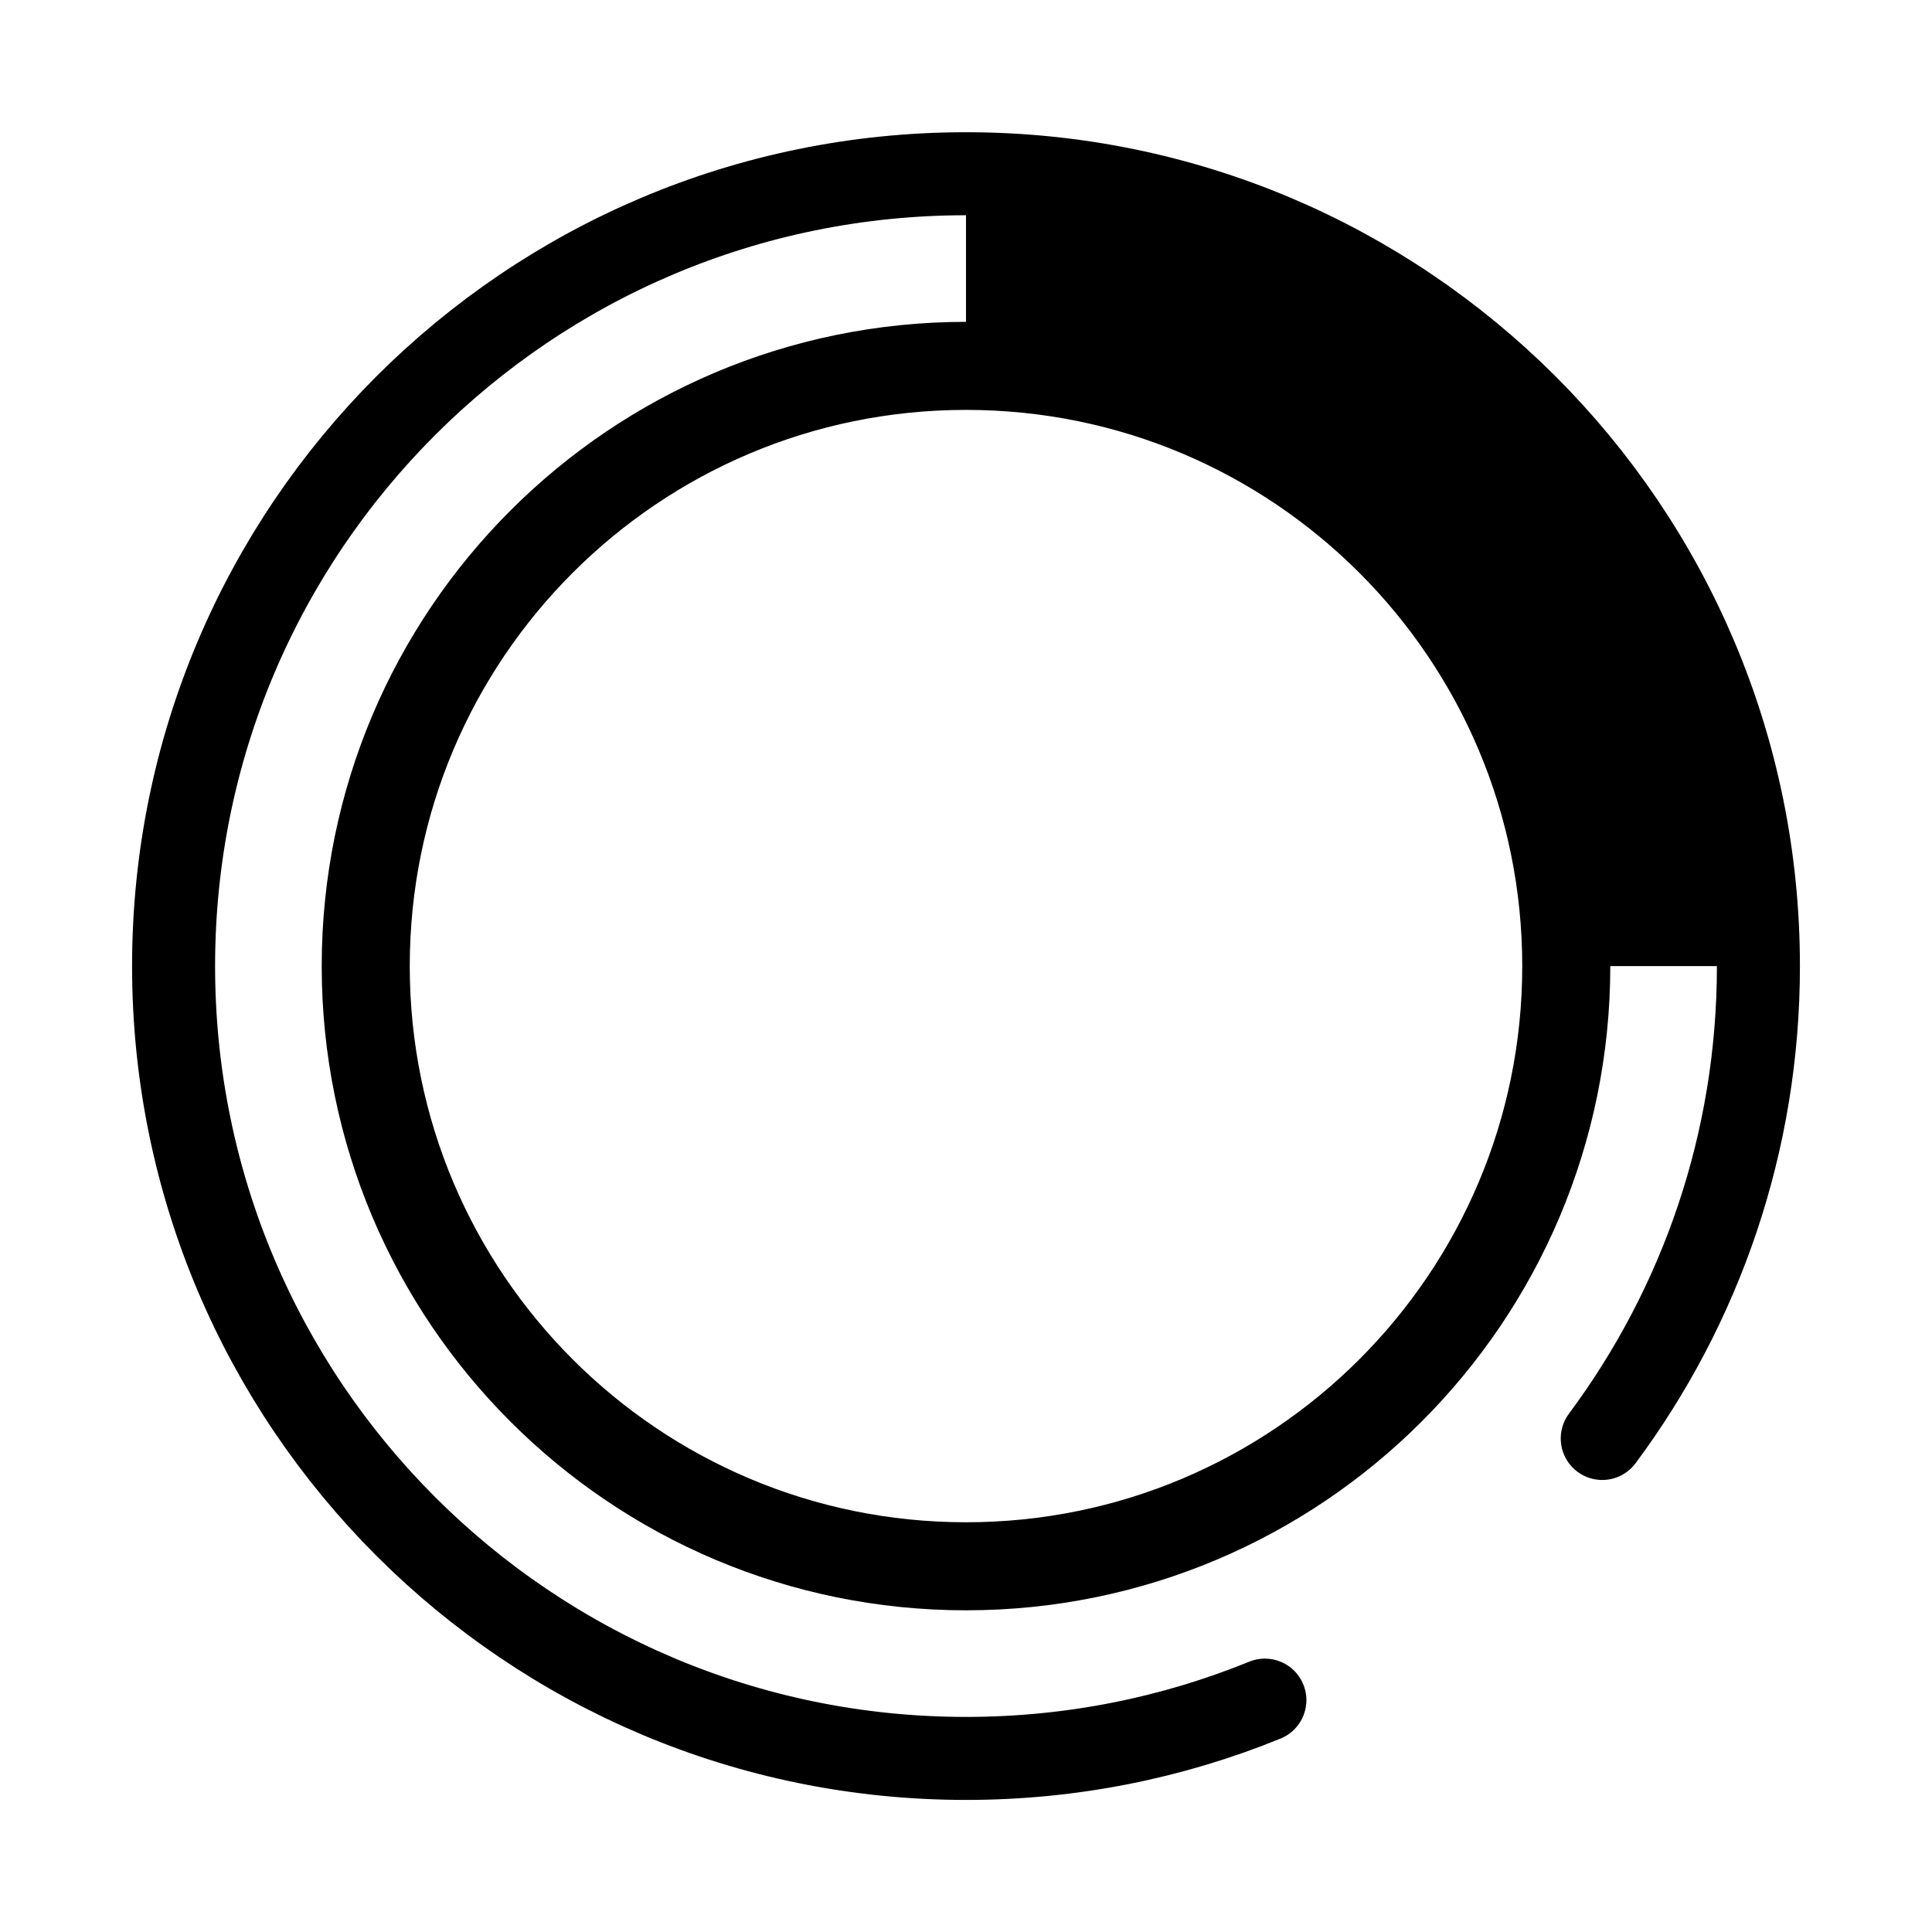
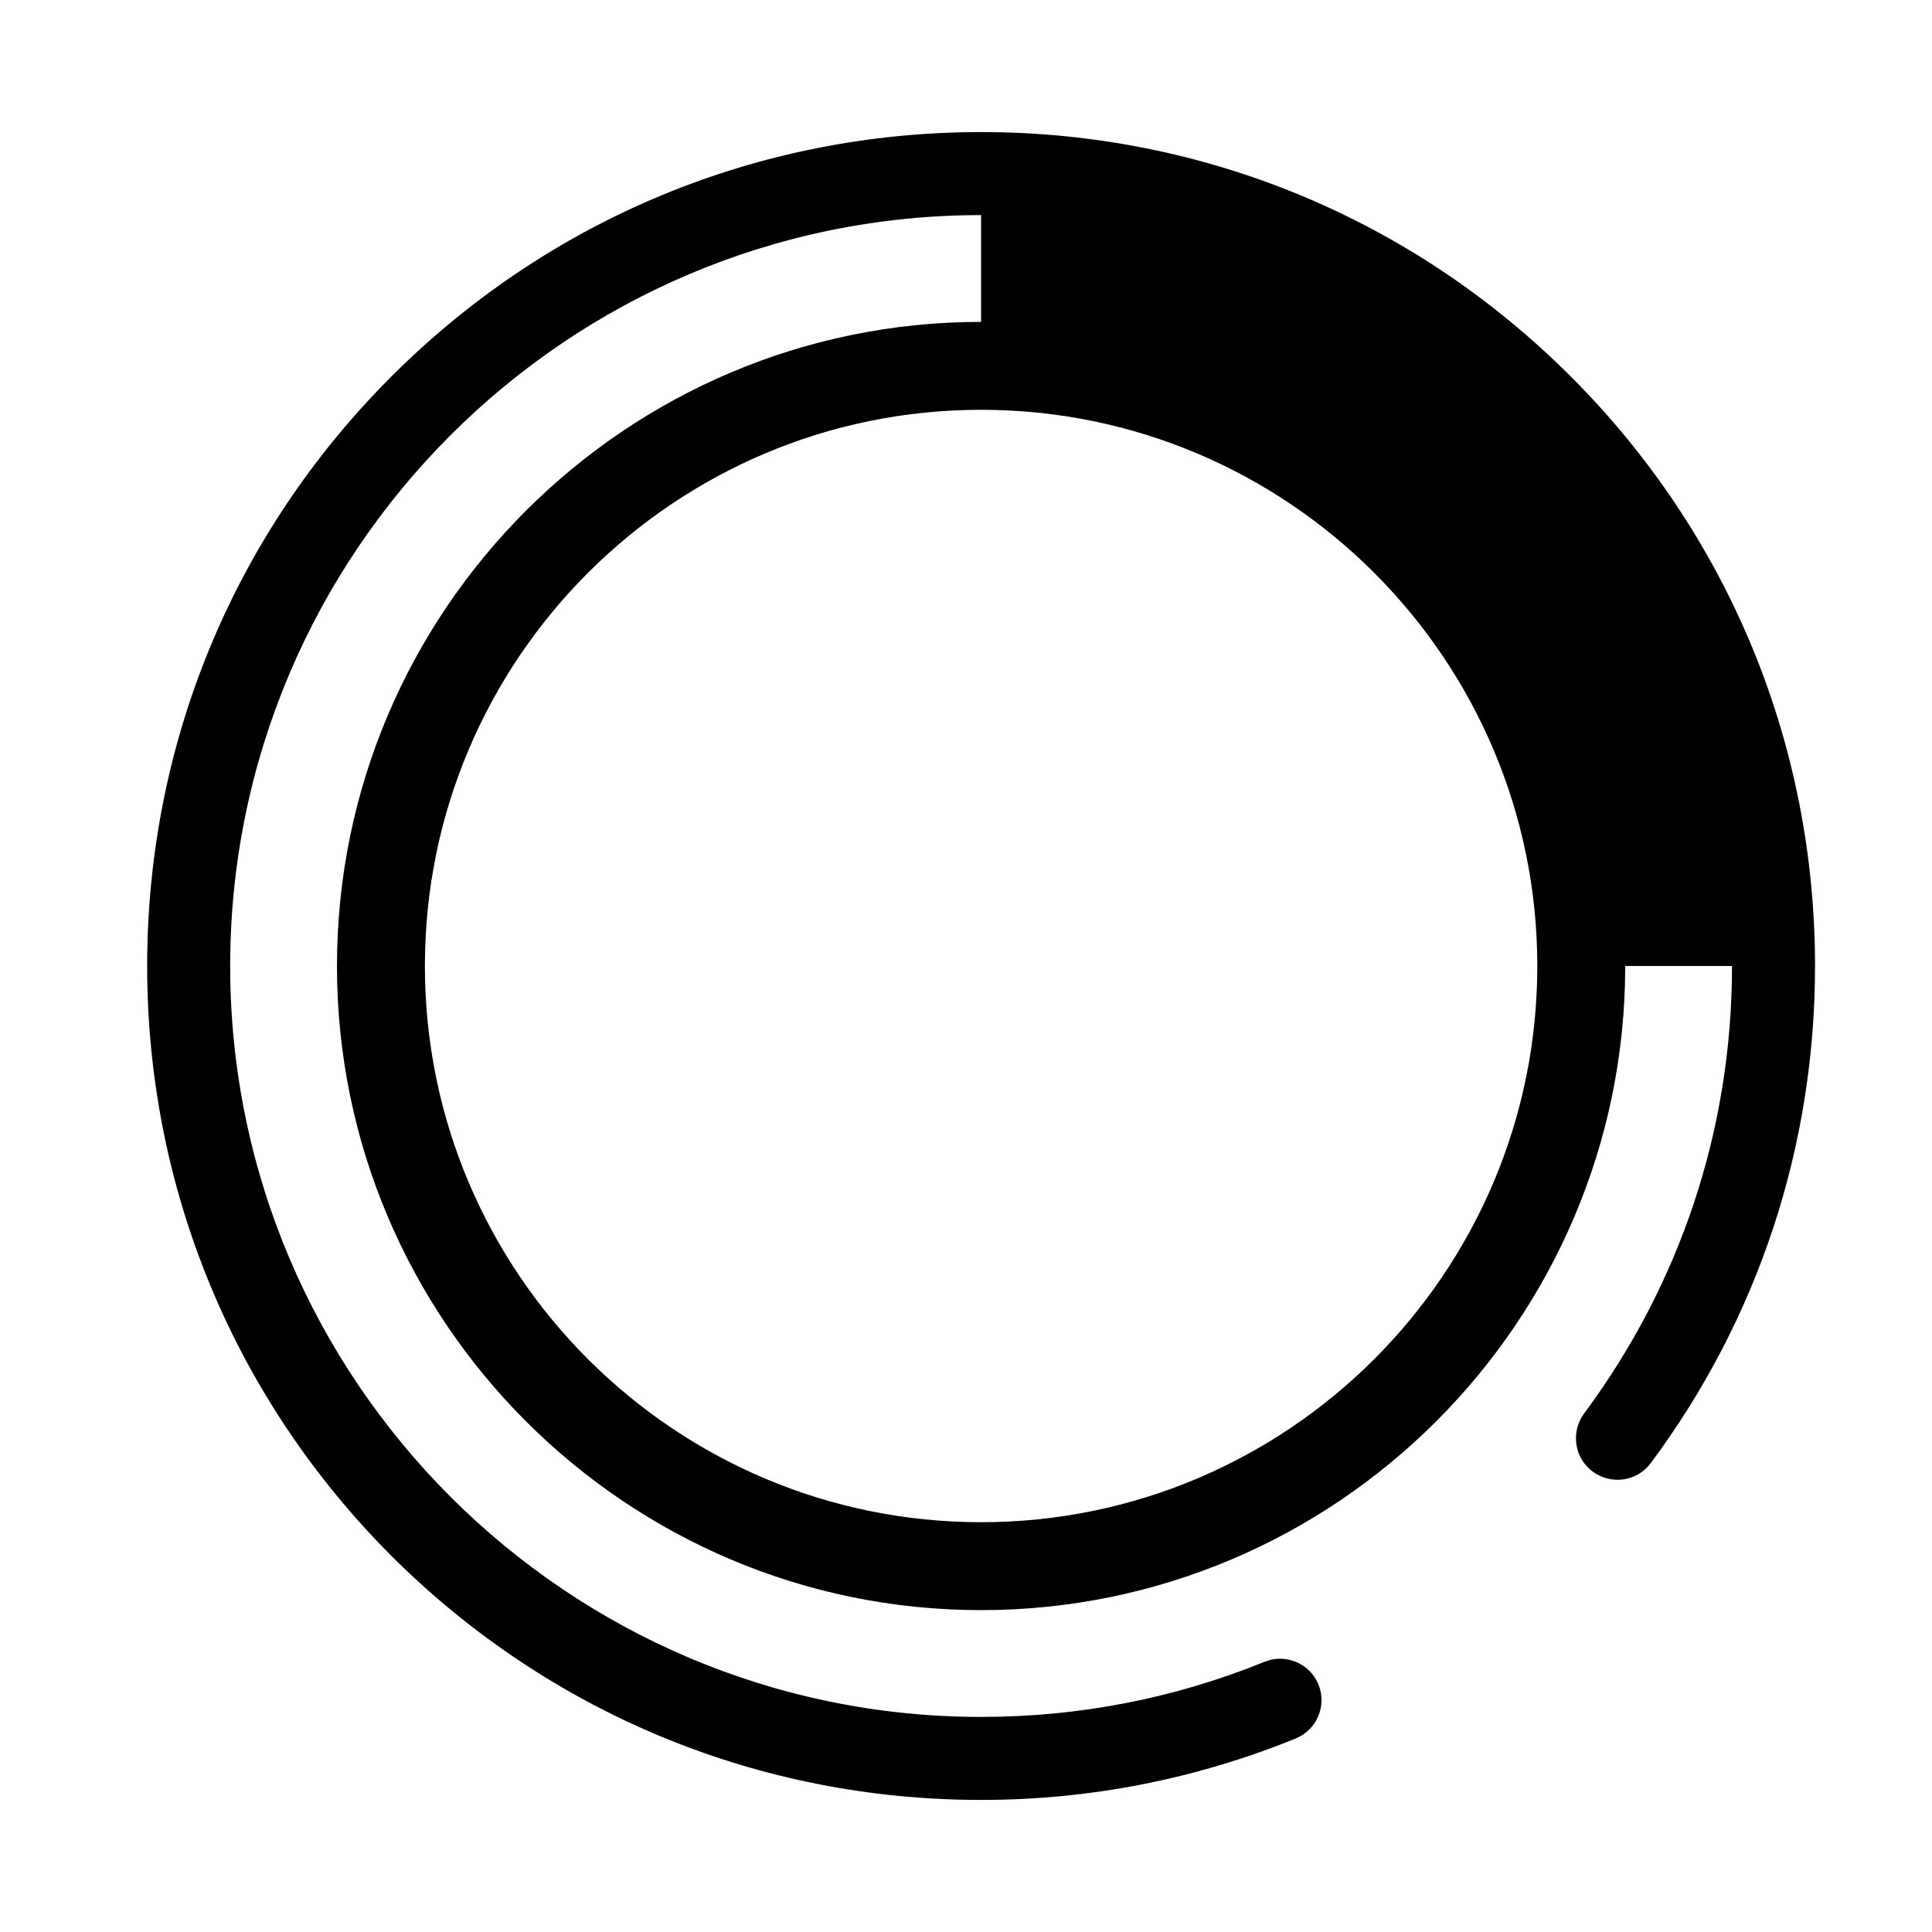
- <svg xmlns="http://www.w3.org/2000/svg" version="1.1" id="图层_9" x="0px" y="0px" viewBox="0 0 512 512" enable-background="new 0 0 512 512" xml:space="preserve">
-   <g>
-     <path id="XMLID_48_" fill="none" stroke="#000000" stroke-width="22" stroke-linecap="round" stroke-linejoin="round" stroke-miterlimit="10" d="   M335.207,450.551C310.764,460.512,284.023,466,256,466c-115.98,0-210-94.011-210-209.979S140.02,46.042,256,46.042   s210,94.011,210,209.979c0,46.912-15.386,90.231-41.387,125.187" />
-     <ellipse id="XMLID_47_" fill="none" stroke="#000000" stroke-width="23.332" stroke-linecap="round" stroke-linejoin="round" stroke-miterlimit="10" cx="256" cy="256.021" rx="159.077" ry="159.061" />
-     <path id="XMLID_46_" d="M256,96.96l0-50.918c0,0,187.074-8.373,210,209.979h-50.923C415.077,256.021,391.162,95.094,256,96.96z" />
-   </g>
+ <svg xmlns="http://www.w3.org/2000/svg" version="1.1" id="Layer_1" x="0px" y="0px" viewBox="0 0 512 512" style="enable-background:new 0 0 512 512;" xml:space="preserve">
+   <path d="M416.3,99.8C374.5,58,319,35,260,35S145.5,58,103.7,99.8C62,141.5,39,197,39,256c0,59,23,114.5,64.7,156.3  C145.5,454,201,477,260,477c28.8,0,56.9-5.5,83.4-16.3c5.6-2.3,8.3-8.7,6-14.3c-2.3-5.6-8.7-8.3-14.3-6C311.2,450.1,286,455,260,455  c-109.7,0-199-89.3-199-199c0-109.7,89.3-199,199-199v28.3c-94.1,0-170.7,76.6-170.7,170.7c0,94.1,76.6,170.7,170.7,170.7  c94.1,0,170.7-76.6,170.7-170.7c0,0,0,0,0,0H459c0,0,0,0,0,0c0,43.1-13.6,84.1-39.2,118.6c-3.6,4.9-2.6,11.8,2.3,15.4  c4.9,3.6,11.8,2.6,15.4-2.3C465.9,349.5,481,303.9,481,256C481,197,458,141.5,416.3,99.8z M260,403.4  c-81.3,0-147.4-66.1-147.4-147.4c0-81.3,66.1-147.4,147.4-147.4c81.3,0,147.4,66.1,147.4,147.4C407.4,337.3,341.3,403.4,260,403.4z" />
</svg>
